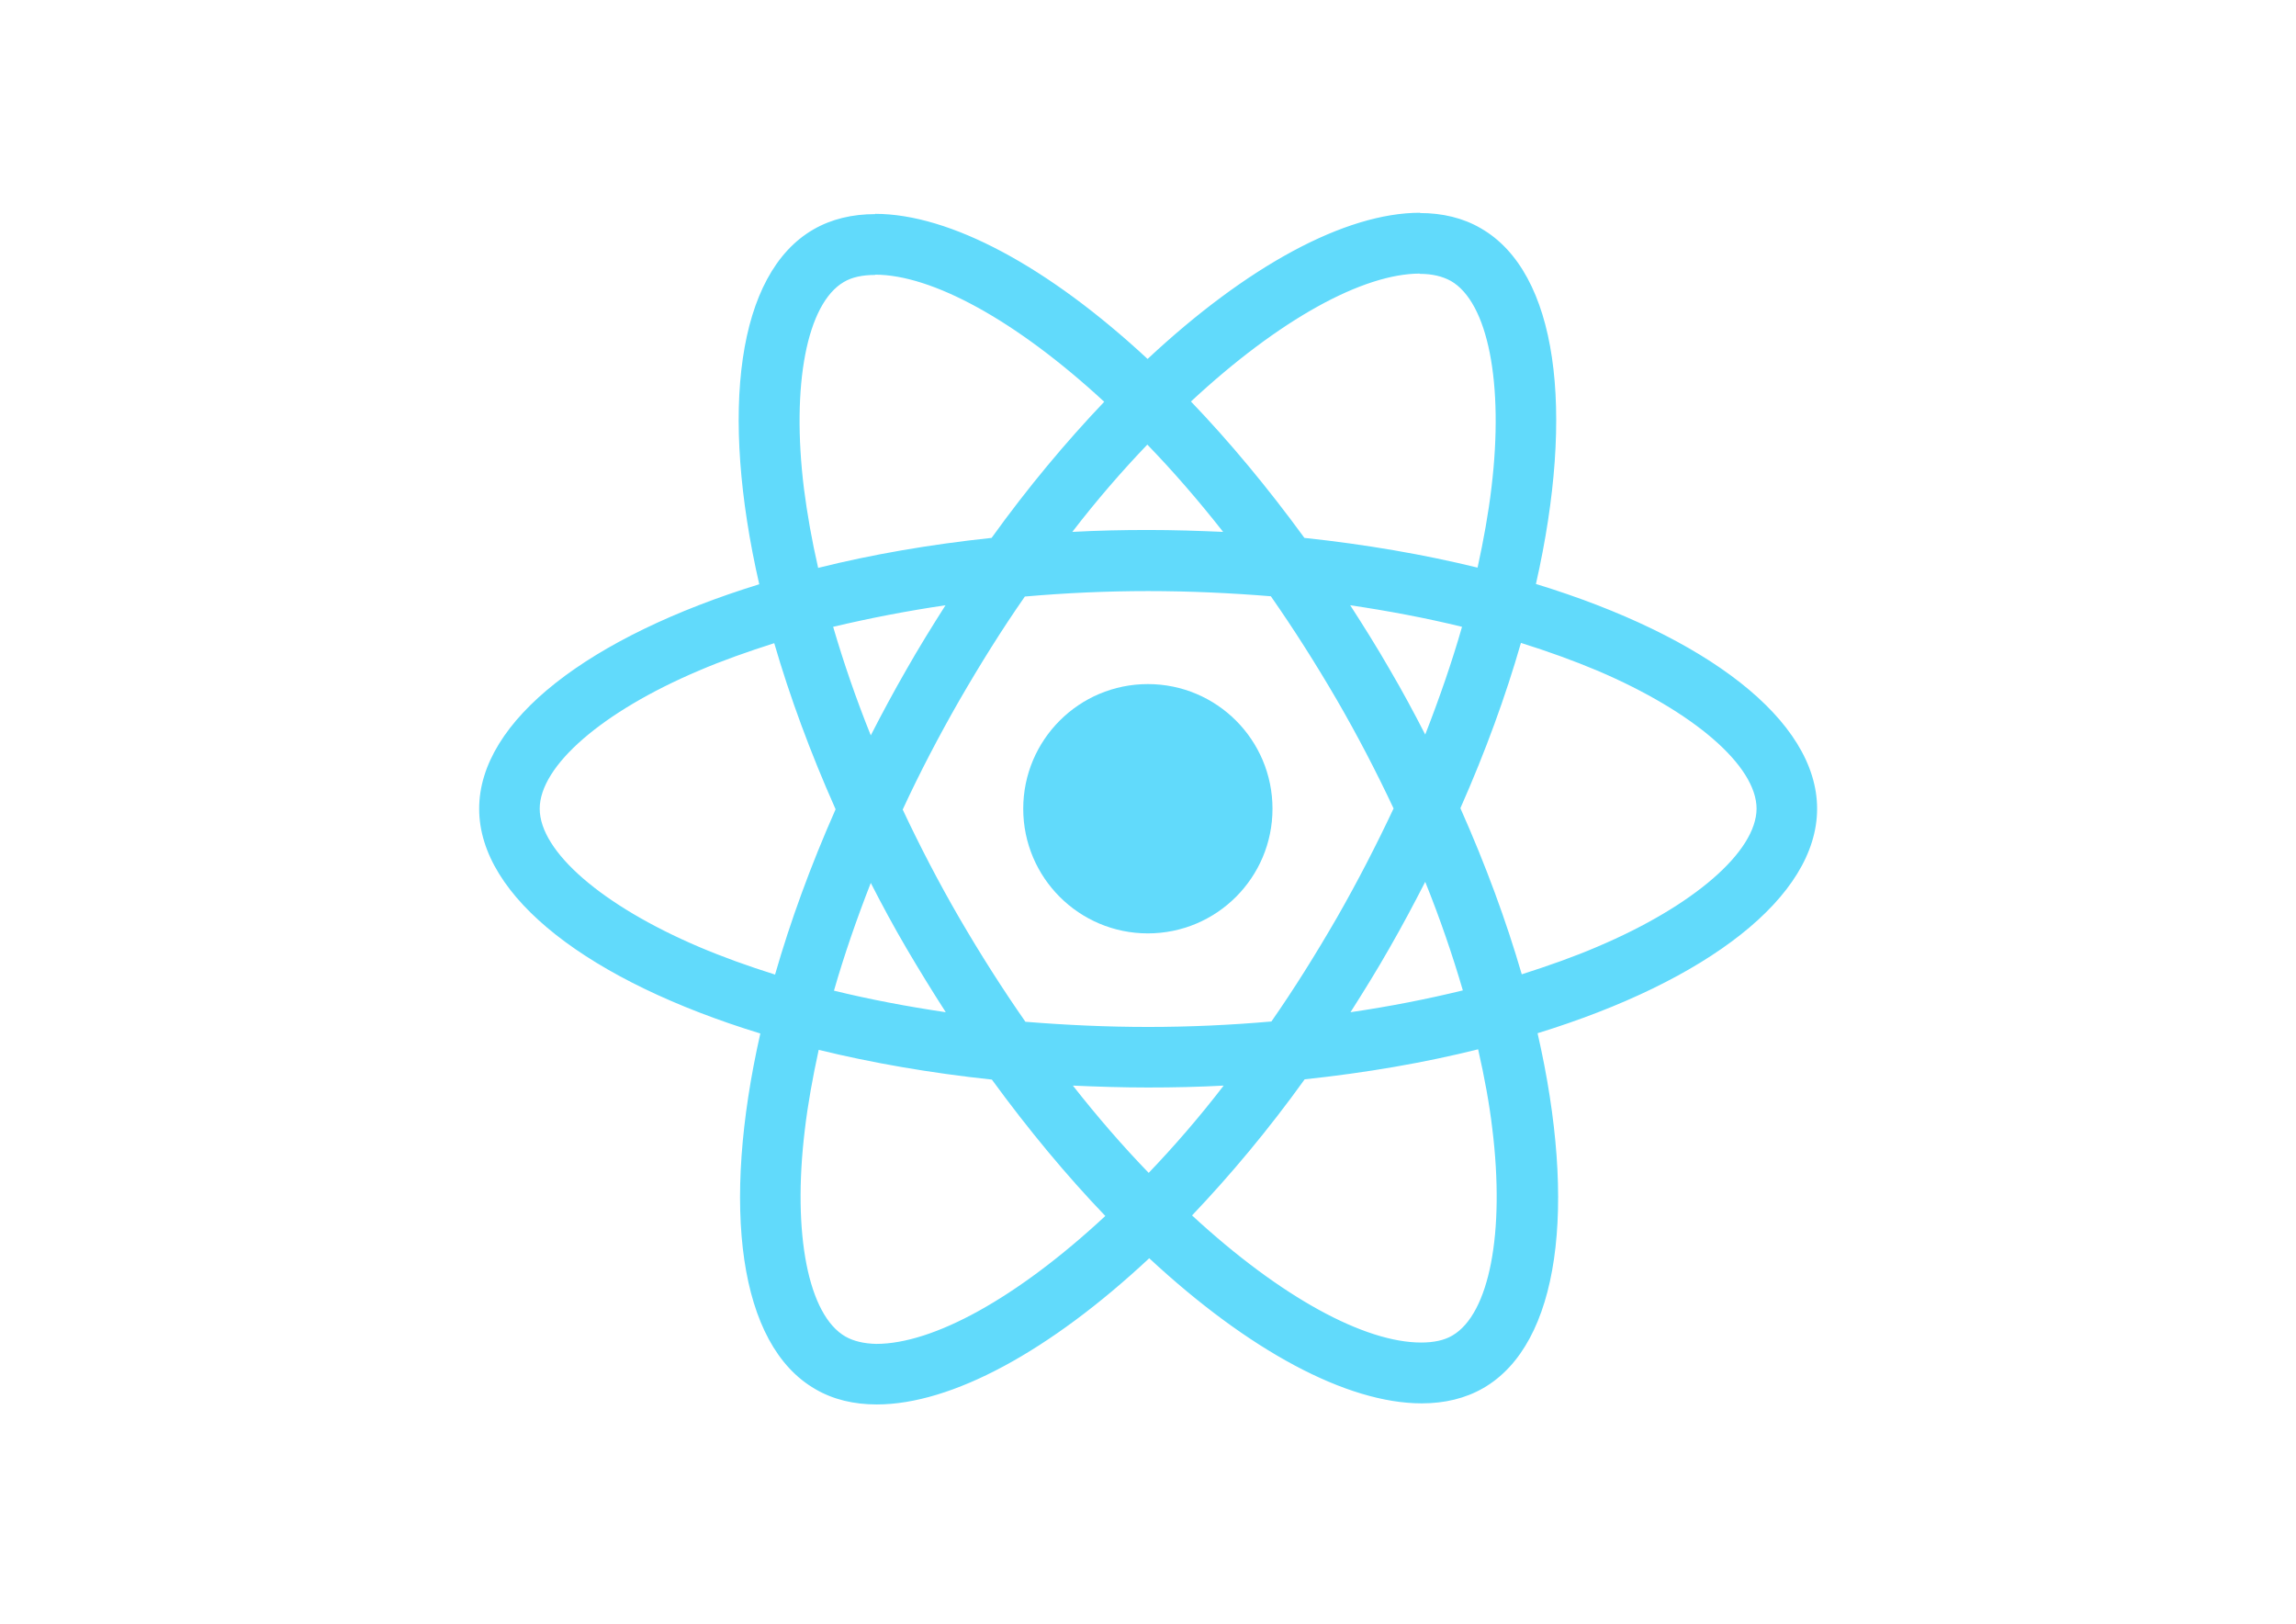
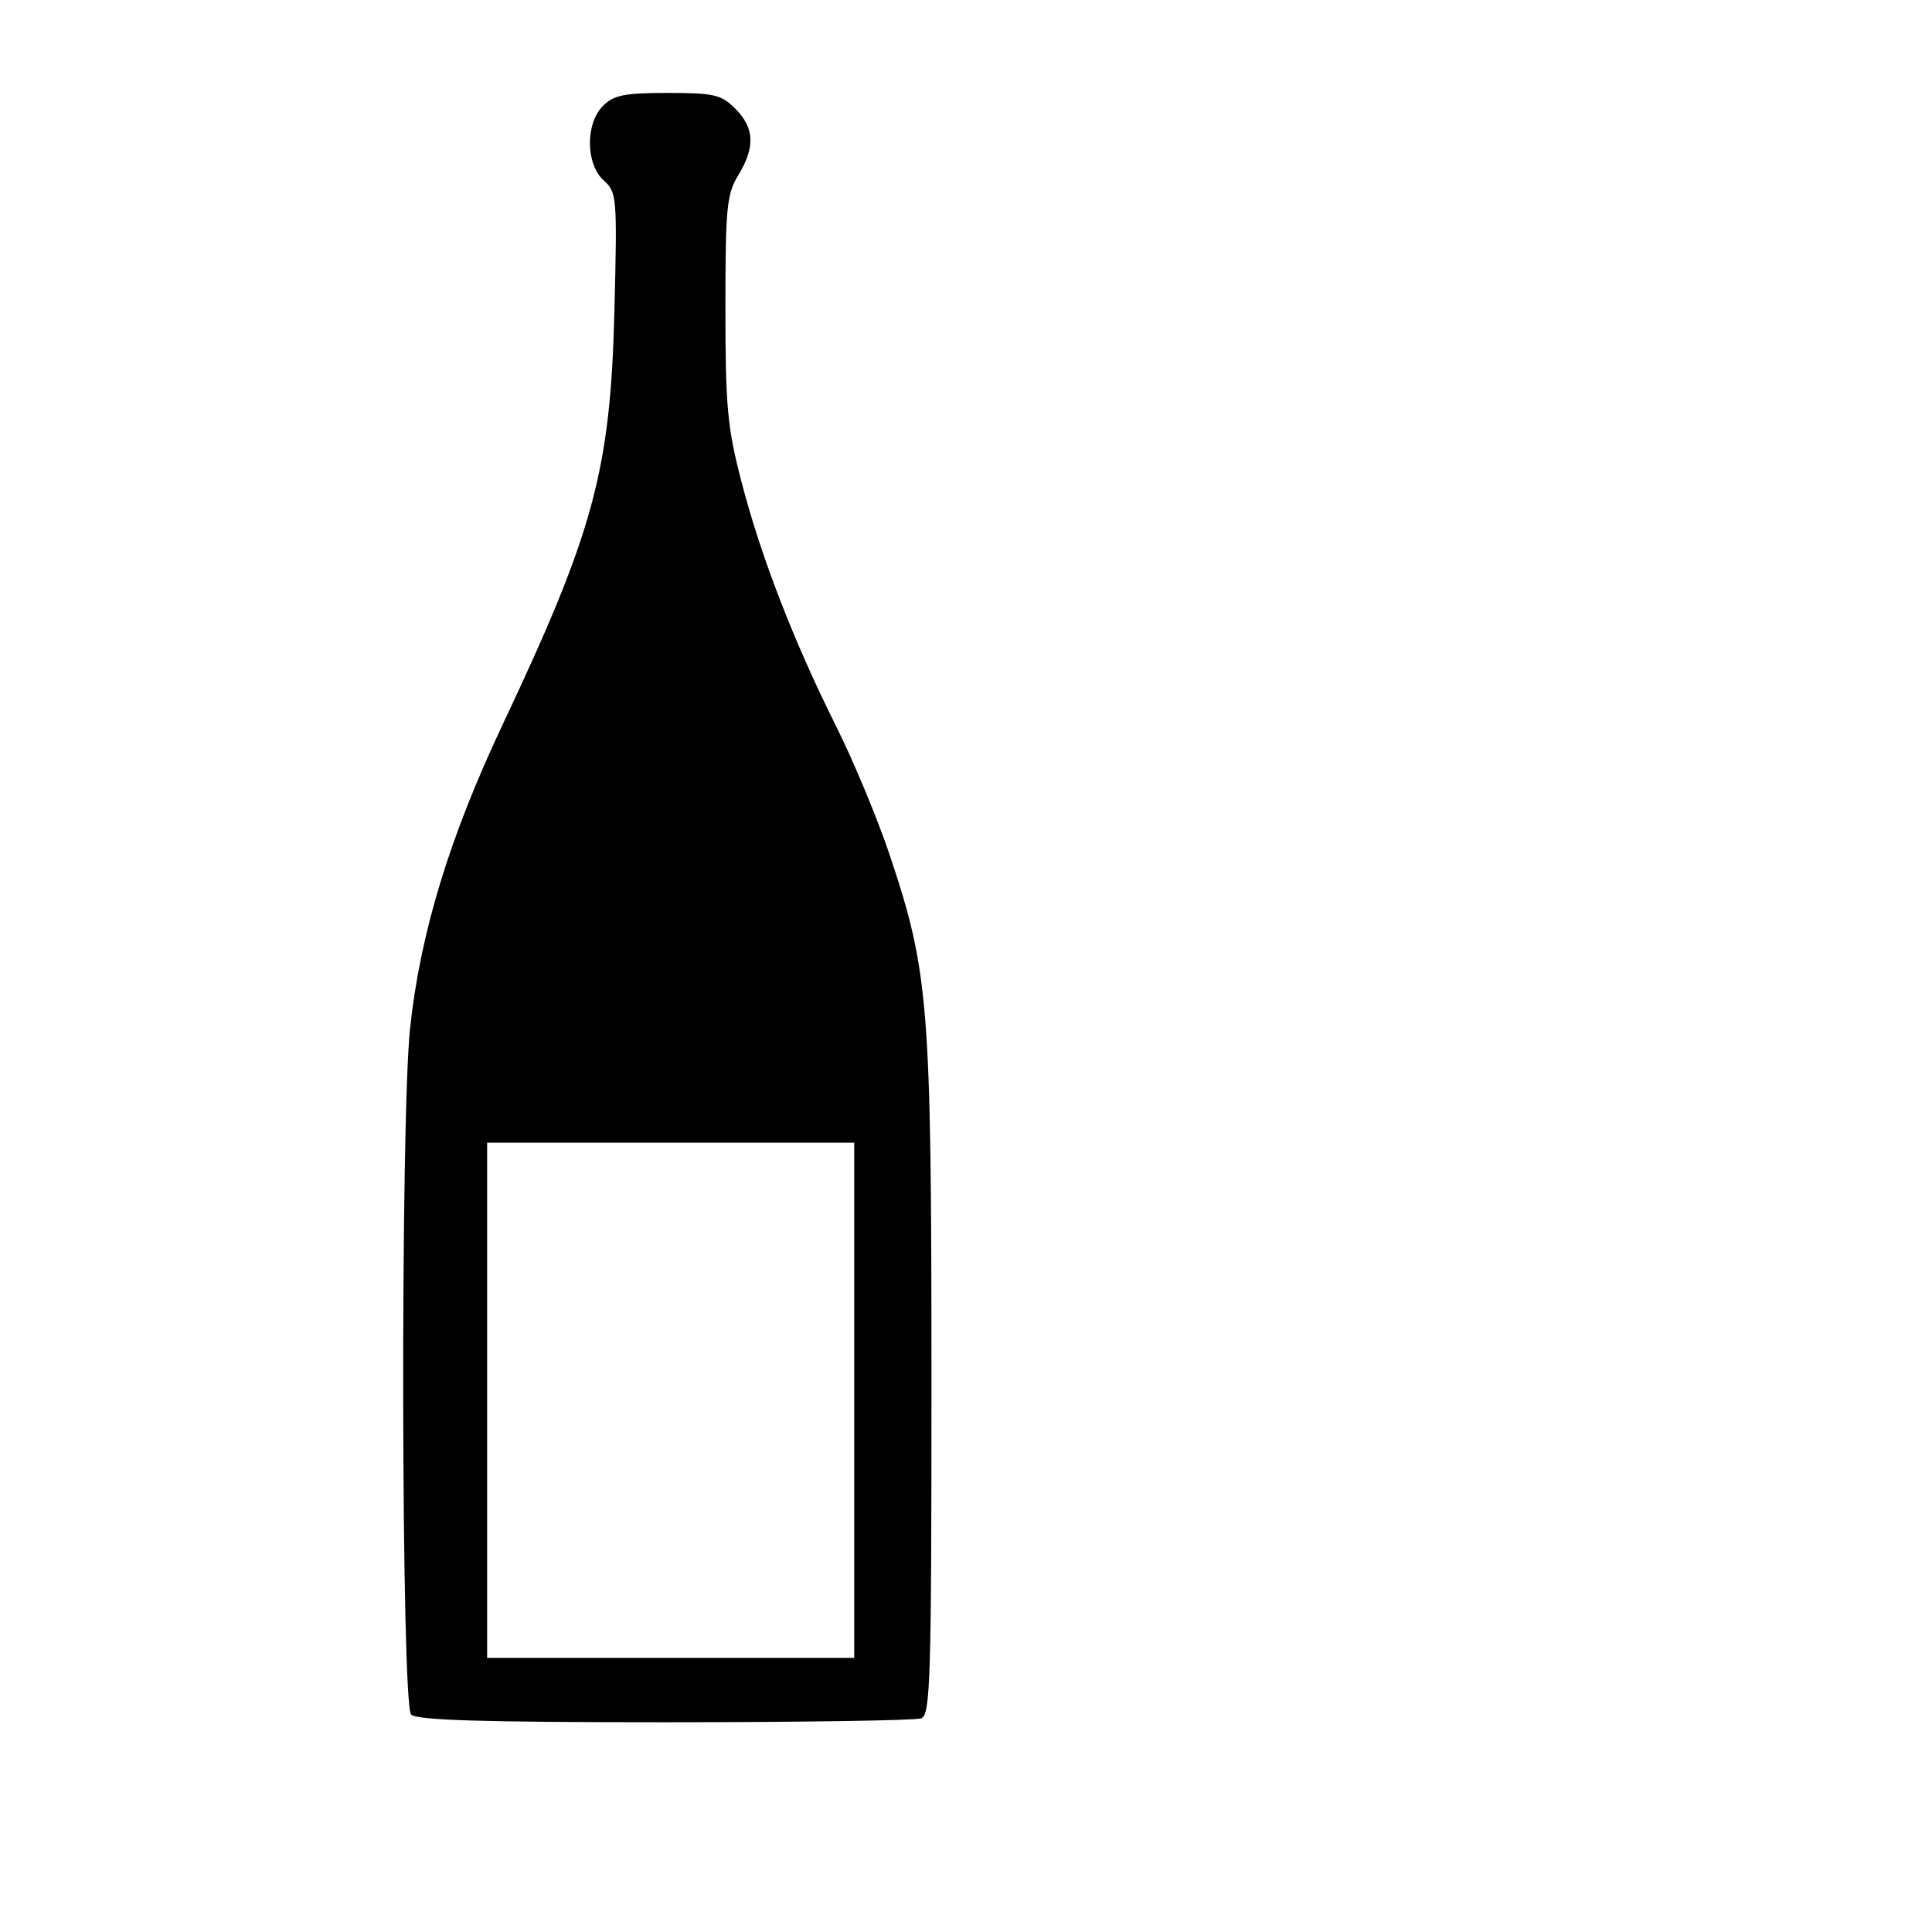
- <svg xmlns="http://www.w3.org/2000/svg" viewBox="0 0 841.9 595.3">
-   <g fill="#61DAFB">
-     <path d="M666.3 296.5c0-32.5-40.7-63.3-103.1-82.4 14.4-63.6 8-114.2-20.2-130.4-6.5-3.8-14.1-5.6-22.4-5.6v22.3c4.6 0 8.3.9 11.4 2.6 13.6 7.8 19.5 37.5 14.9 75.7-1.1 9.4-2.9 19.3-5.1 29.4-19.6-4.8-41-8.5-63.5-10.9-13.5-18.5-27.5-35.3-41.6-50 32.6-30.3 63.2-46.9 84-46.9V78c-27.5 0-63.5 19.6-99.9 53.6-36.4-33.8-72.4-53.2-99.9-53.2v22.3c20.7 0 51.4 16.5 84 46.6-14 14.7-28 31.4-41.3 49.9-22.6 2.4-44 6.1-63.6 11-2.3-10-4-19.7-5.2-29-4.7-38.2 1.1-67.9 14.6-75.8 3-1.8 6.9-2.6 11.5-2.6V78.5c-8.4 0-16 1.8-22.6 5.6-28.1 16.2-34.4 66.7-19.9 130.1-62.2 19.2-102.7 49.9-102.7 82.3 0 32.5 40.7 63.3 103.1 82.4-14.4 63.6-8 114.2 20.2 130.4 6.5 3.8 14.1 5.6 22.5 5.6 27.5 0 63.5-19.6 99.9-53.6 36.4 33.8 72.4 53.2 99.9 53.2 8.4 0 16-1.8 22.6-5.6 28.1-16.2 34.4-66.7 19.9-130.1 62-19.1 102.5-49.9 102.5-82.3zm-130.2-66.7c-3.7 12.9-8.3 26.2-13.5 39.5-4.1-8-8.4-16-13.1-24-4.6-8-9.5-15.8-14.4-23.4 14.2 2.1 27.9 4.7 41 7.9zm-45.8 106.5c-7.8 13.5-15.8 26.3-24.1 38.2-14.9 1.3-30 2-45.2 2-15.1 0-30.2-.7-45-1.9-8.3-11.9-16.4-24.6-24.2-38-7.6-13.1-14.5-26.4-20.8-39.8 6.2-13.4 13.2-26.8 20.7-39.9 7.8-13.5 15.8-26.3 24.1-38.2 14.9-1.3 30-2 45.2-2 15.1 0 30.2.7 45 1.9 8.3 11.9 16.4 24.6 24.2 38 7.6 13.1 14.5 26.4 20.8 39.8-6.3 13.4-13.2 26.8-20.7 39.9zm32.3-13c5.4 13.4 10 26.8 13.8 39.8-13.1 3.2-26.9 5.9-41.2 8 4.9-7.7 9.8-15.6 14.4-23.7 4.6-8 8.9-16.1 13-24.1zM421.2 430c-9.3-9.6-18.6-20.3-27.8-32 9 .4 18.2.7 27.5.7 9.4 0 18.7-.2 27.8-.7-9 11.7-18.3 22.4-27.5 32zm-74.4-58.9c-14.2-2.1-27.9-4.7-41-7.9 3.7-12.9 8.3-26.2 13.5-39.5 4.1 8 8.4 16 13.1 24 4.7 8 9.5 15.8 14.4 23.4zM420.7 163c9.3 9.6 18.6 20.3 27.8 32-9-.4-18.2-.7-27.5-.7-9.4 0-18.7.2-27.8.7 9-11.7 18.3-22.4 27.5-32zm-74 58.9c-4.9 7.7-9.8 15.6-14.4 23.7-4.6 8-8.9 16-13 24-5.4-13.4-10-26.8-13.8-39.8 13.1-3.1 26.9-5.8 41.2-7.9zm-90.5 125.2c-35.4-15.1-58.3-34.9-58.3-50.6 0-15.7 22.9-35.6 58.3-50.6 8.6-3.7 18-7 27.7-10.1 5.7 19.6 13.2 40 22.5 60.9-9.2 20.8-16.6 41.1-22.2 60.6-9.9-3.1-19.3-6.5-28-10.2zM310 490c-13.6-7.8-19.5-37.5-14.9-75.7 1.1-9.4 2.9-19.3 5.1-29.4 19.6 4.8 41 8.5 63.5 10.9 13.5 18.5 27.5 35.3 41.6 50-32.6 30.3-63.2 46.9-84 46.9-4.5-.1-8.3-1-11.3-2.7zm237.2-76.2c4.7 38.2-1.1 67.9-14.6 75.8-3 1.8-6.9 2.6-11.5 2.6-20.7 0-51.4-16.5-84-46.6 14-14.7 28-31.4 41.3-49.9 22.6-2.4 44-6.1 63.6-11 2.3 10.1 4.1 19.8 5.2 29.1zm38.5-66.7c-8.6 3.7-18 7-27.7 10.1-5.7-19.6-13.2-40-22.5-60.9 9.2-20.8 16.6-41.1 22.2-60.6 9.9 3.1 19.3 6.5 28.1 10.2 35.4 15.1 58.3 34.9 58.3 50.6-.1 15.7-23 35.6-58.4 50.6zM320.8 78.4z" />
-     <circle cx="420.9" cy="296.5" r="45.7" />
-     <path d="M520.5 78.1z" />
-   </g>
+ <svg xmlns="http://www.w3.org/2000/svg" id="svg2" width="300" height="300" version="1.0">
+   <defs id="defs5" />
+   <path style="fill:#000000" d="M 63.842,266.23 C 62.295,264.683 62.157,173.884 63.68,159.64 C 65.26,144.863 69.81,129.953 78.086,112.434 C 92.194,82.572 94.783,73 95.401,48.43 C 95.85,30.57 95.793,29.864 93.754,28.025 C 90.934,25.481 90.873,19.198 93.642,16.43 C 95.31,14.761 96.975,14.43 103.687,14.43 C 110.896,14.43 111.988,14.685 114.187,16.884 C 117.161,19.858 117.292,22.852 114.638,27.204 C 112.845,30.144 112.642,32.249 112.642,47.844 C 112.642,63.128 112.941,66.363 115.138,74.816 C 118.165,86.468 123.249,99.596 129.843,112.791 C 132.554,118.215 136.298,127.215 138.163,132.791 C 144.232,150.932 144.633,155.976 144.638,214.073 C 144.641,260.7 144.475,266.28 143.06,266.823 C 142.19,267.157 124.28,267.43 103.26,267.43 C 74.868,267.43 64.733,267.121 63.842,266.23 z M 132.642,217.43 L 132.642,177.43 L 104.142,177.43 L 75.642,177.43 L 75.642,217.43 L 75.642,257.43 L 104.142,257.43 L 132.642,257.43 L 132.642,217.43 z " id="path2161" />
</svg>
